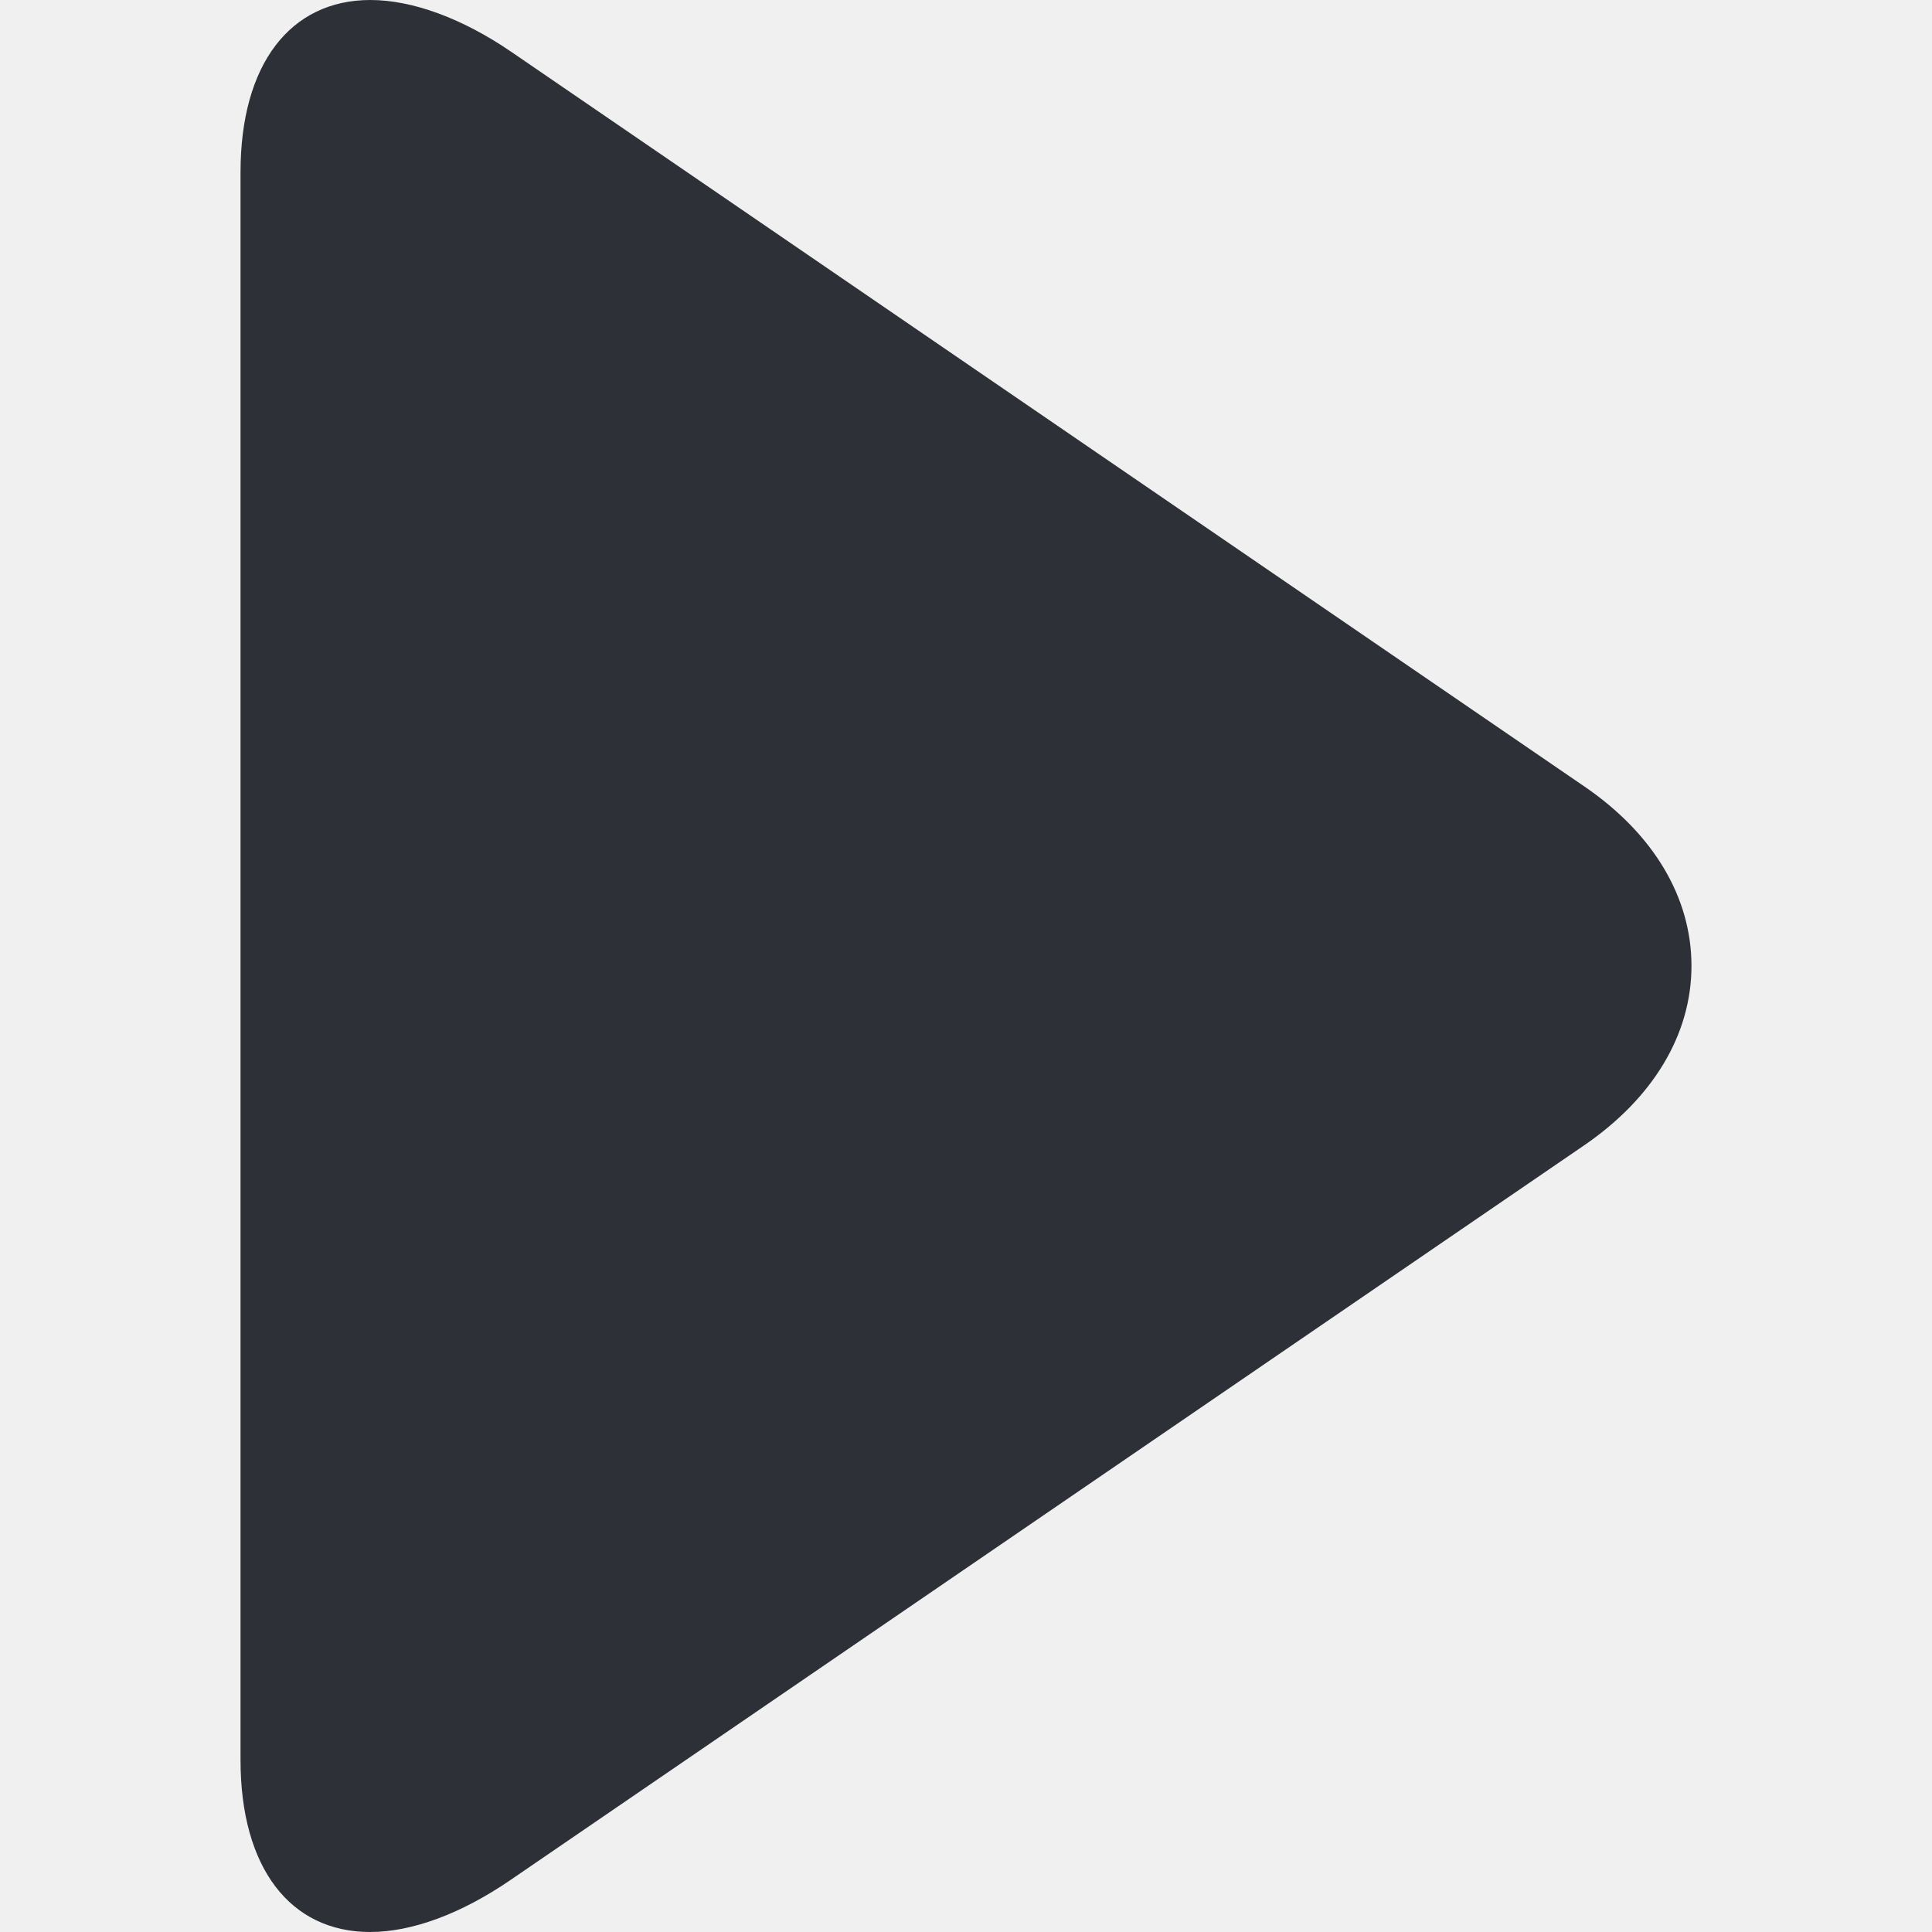
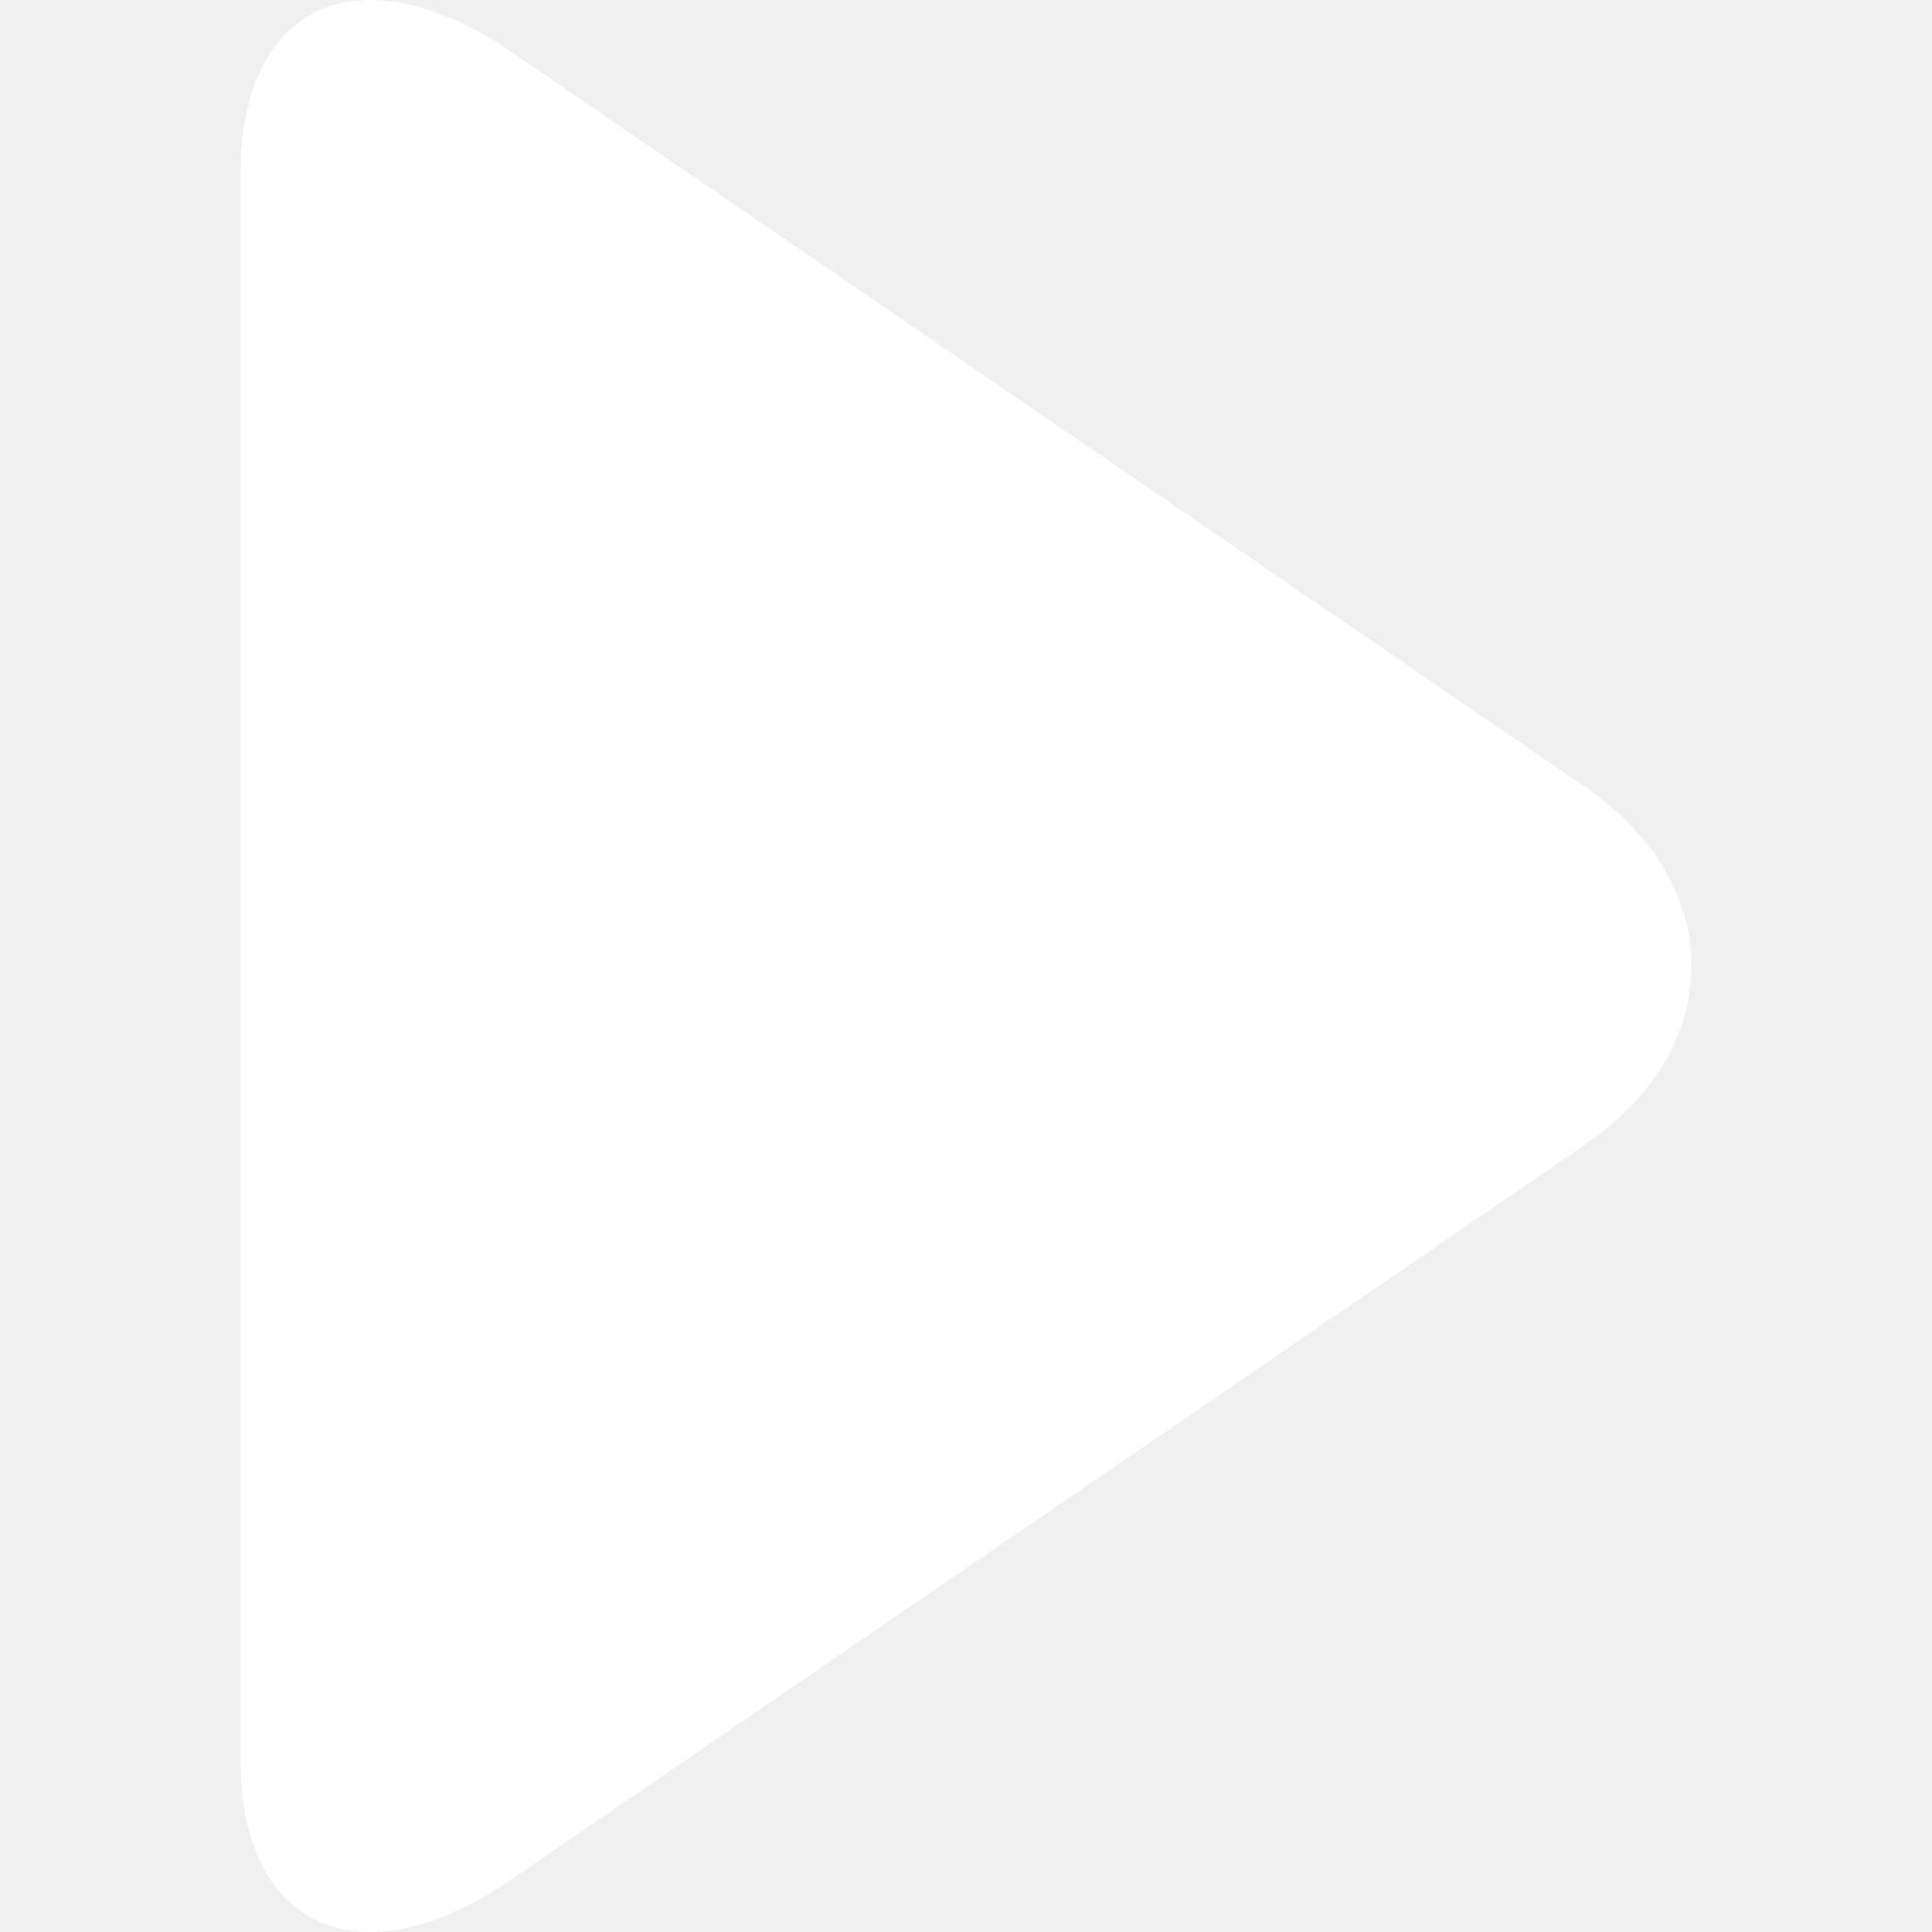
- <svg xmlns="http://www.w3.org/2000/svg" version="1.1" id="Layer_1" x="0px" y="0px" viewBox="0 0 494.148 494.148" style="enable-background:new 0 0 494.148 494.148;" xml:space="preserve" width="512px" height="512px">
-   <g>
-     <g>
-       <path d="M405.284,201.188L130.804,13.28C118.128,4.596,105.356,0,94.74,0C74.216,0,61.52,16.472,61.52,44.044v406.124    c0,27.54,12.68,43.98,33.156,43.98c10.632,0,23.2-4.6,35.904-13.308l274.608-187.904c17.66-12.104,27.44-28.392,27.44-45.884    C432.632,229.572,422.964,213.288,405.284,201.188z" fill="#2e3038" />
-     </g>
-   </g>
-   <g>
- </g>
-   <g>
- </g>
-   <g>
- </g>
-   <g>
- </g>
-   <g>
- </g>
-   <g>
- </g>
-   <g>
- </g>
-   <g>
- </g>
-   <g>
- </g>
-   <g>
- </g>
-   <g>
- </g>
-   <g>
- </g>
-   <g>
- </g>
-   <g>
- </g>
-   <g>
- </g>
+ <svg xmlns="http://www.w3.org/2000/svg" version="1.1" id="Layer_1" x="0px" y="0px" viewBox="0 0 494.148 494.148" style="enable-background:new 0 0 494.148 494.148;" xml:space="preserve" width="26px" height="26px">
+   <path d="M405.284,201.188L130.804,13.28C118.128,4.596,105.356,0,94.74,0C74.216,0,61.52,16.472,61.52,44.044v406.124    c0,27.54,12.68,43.98,33.156,43.98c10.632,0,23.2-4.6,35.904-13.308l274.608-187.904c17.66-12.104,27.44-28.392,27.44-45.884    C432.632,229.572,422.964,213.288,405.284,201.188z" fill="#ffffff" />
</svg>
